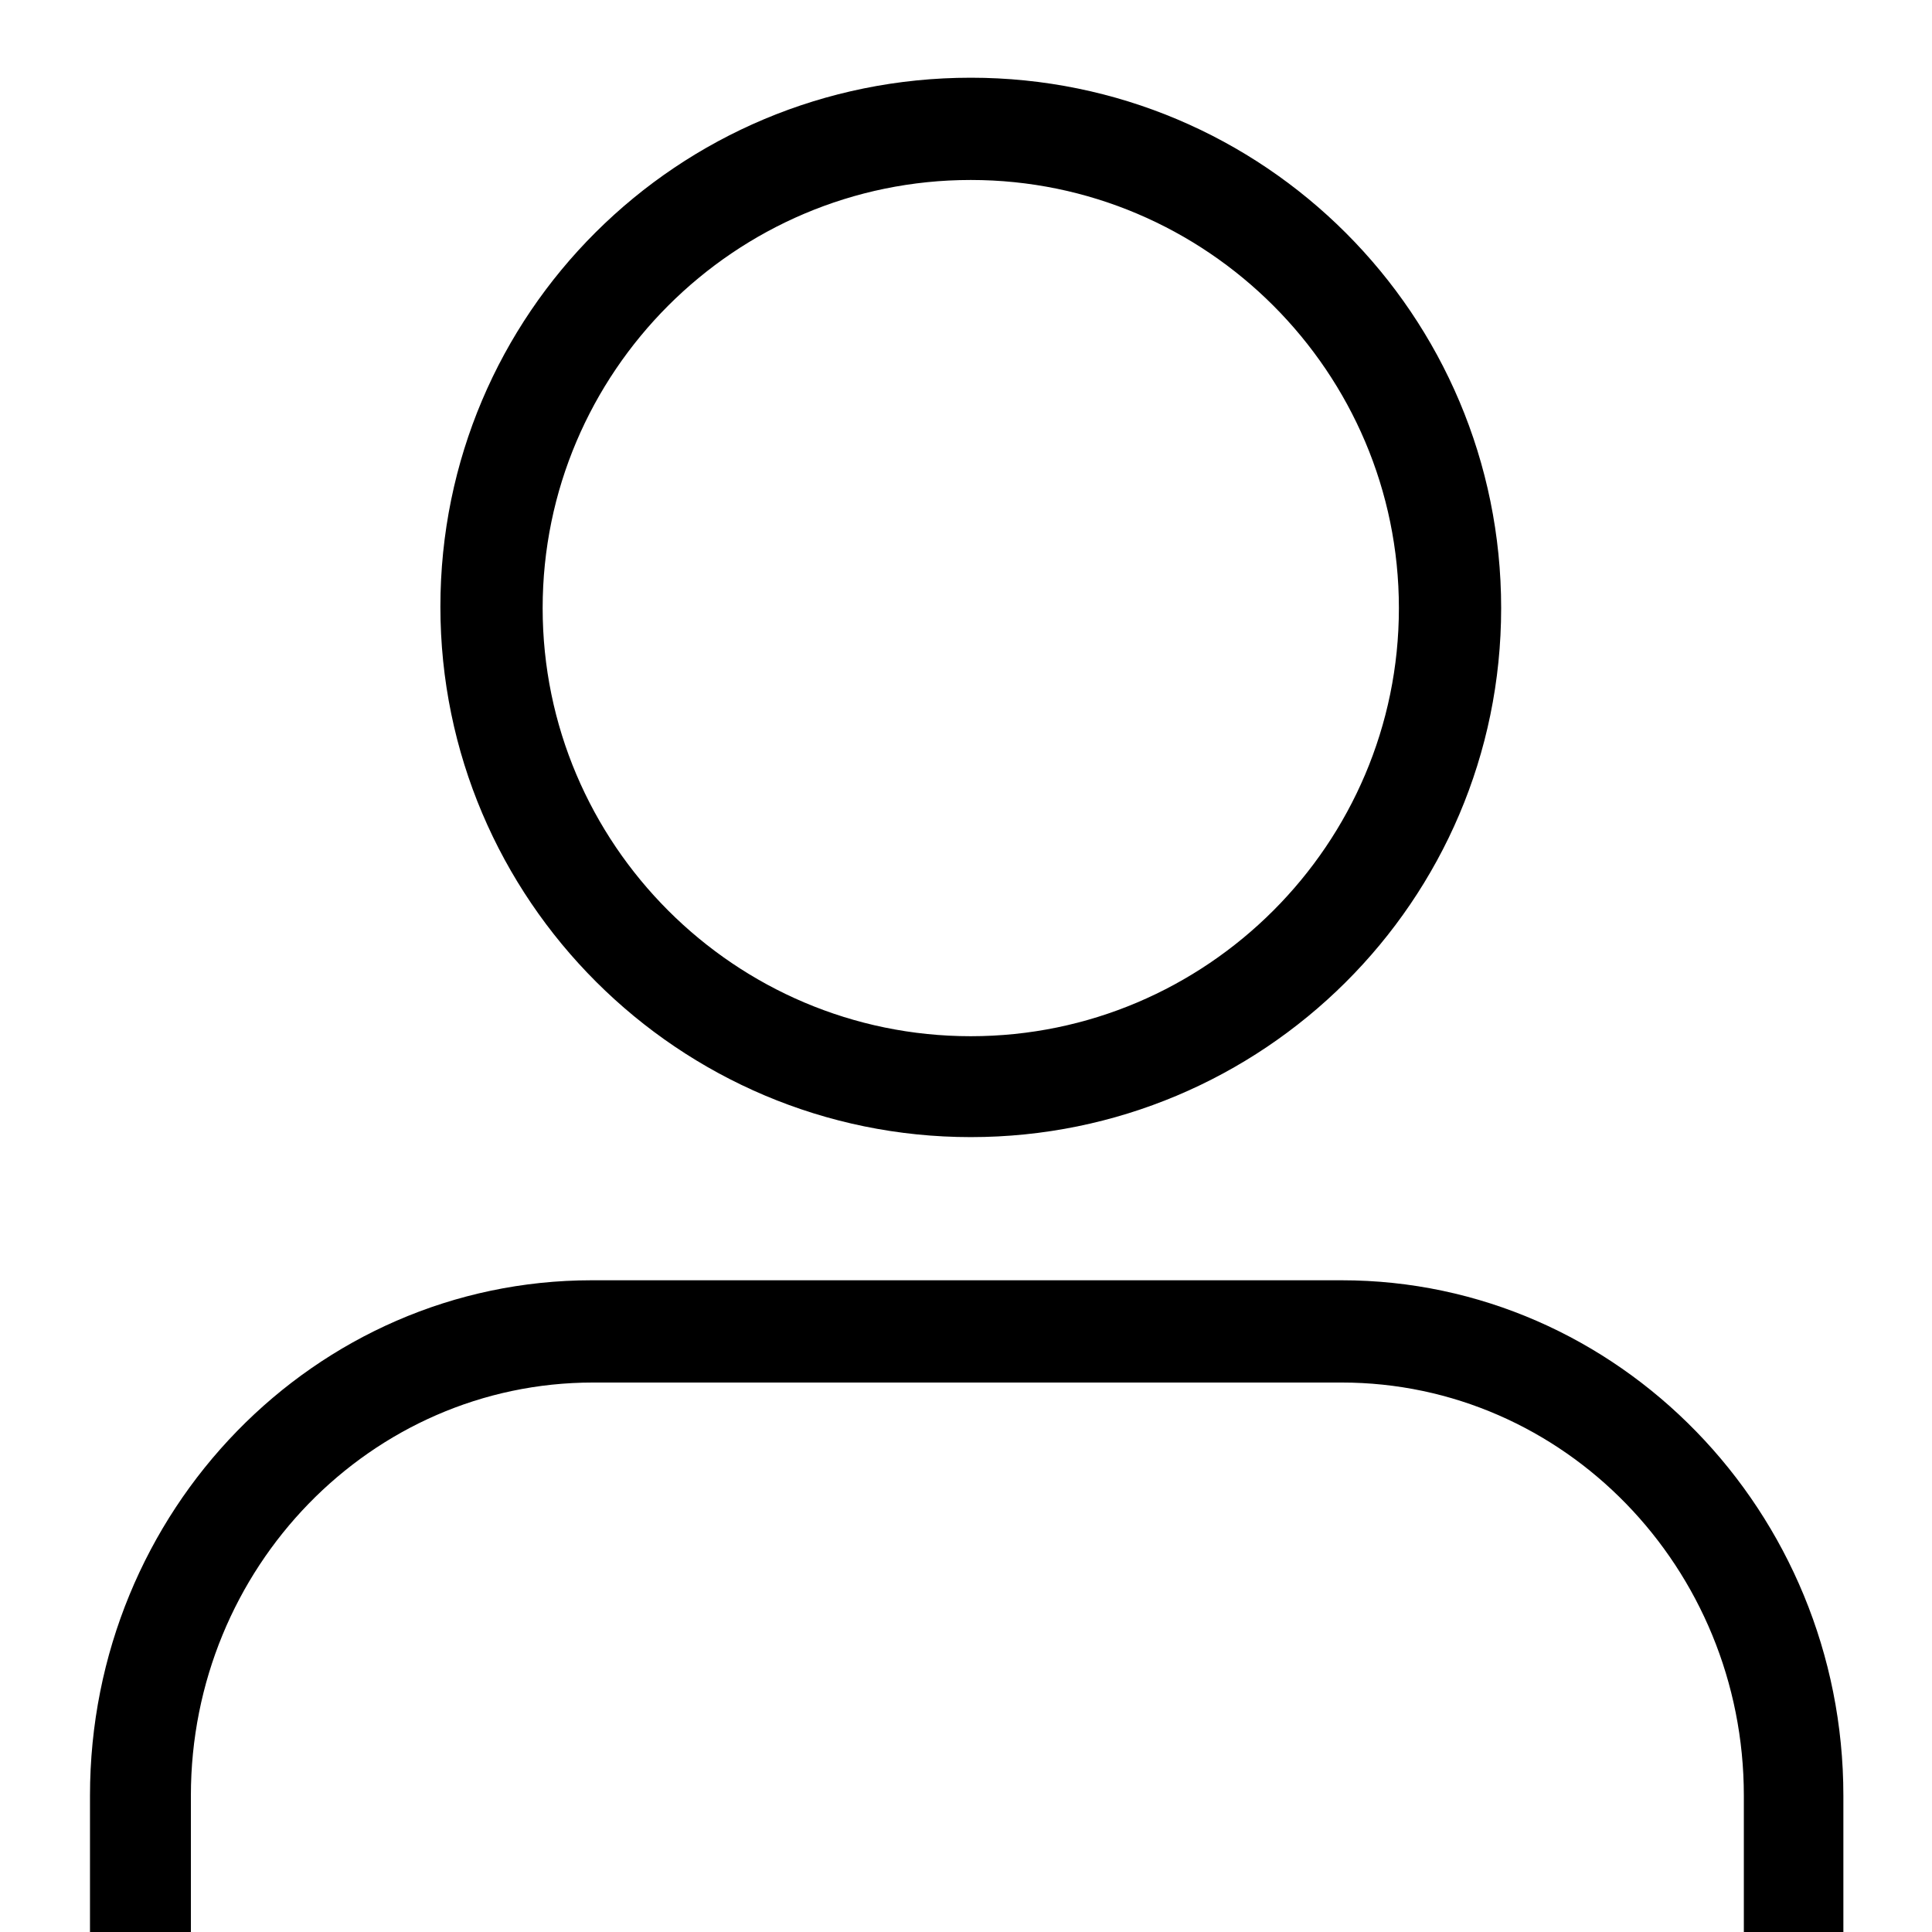
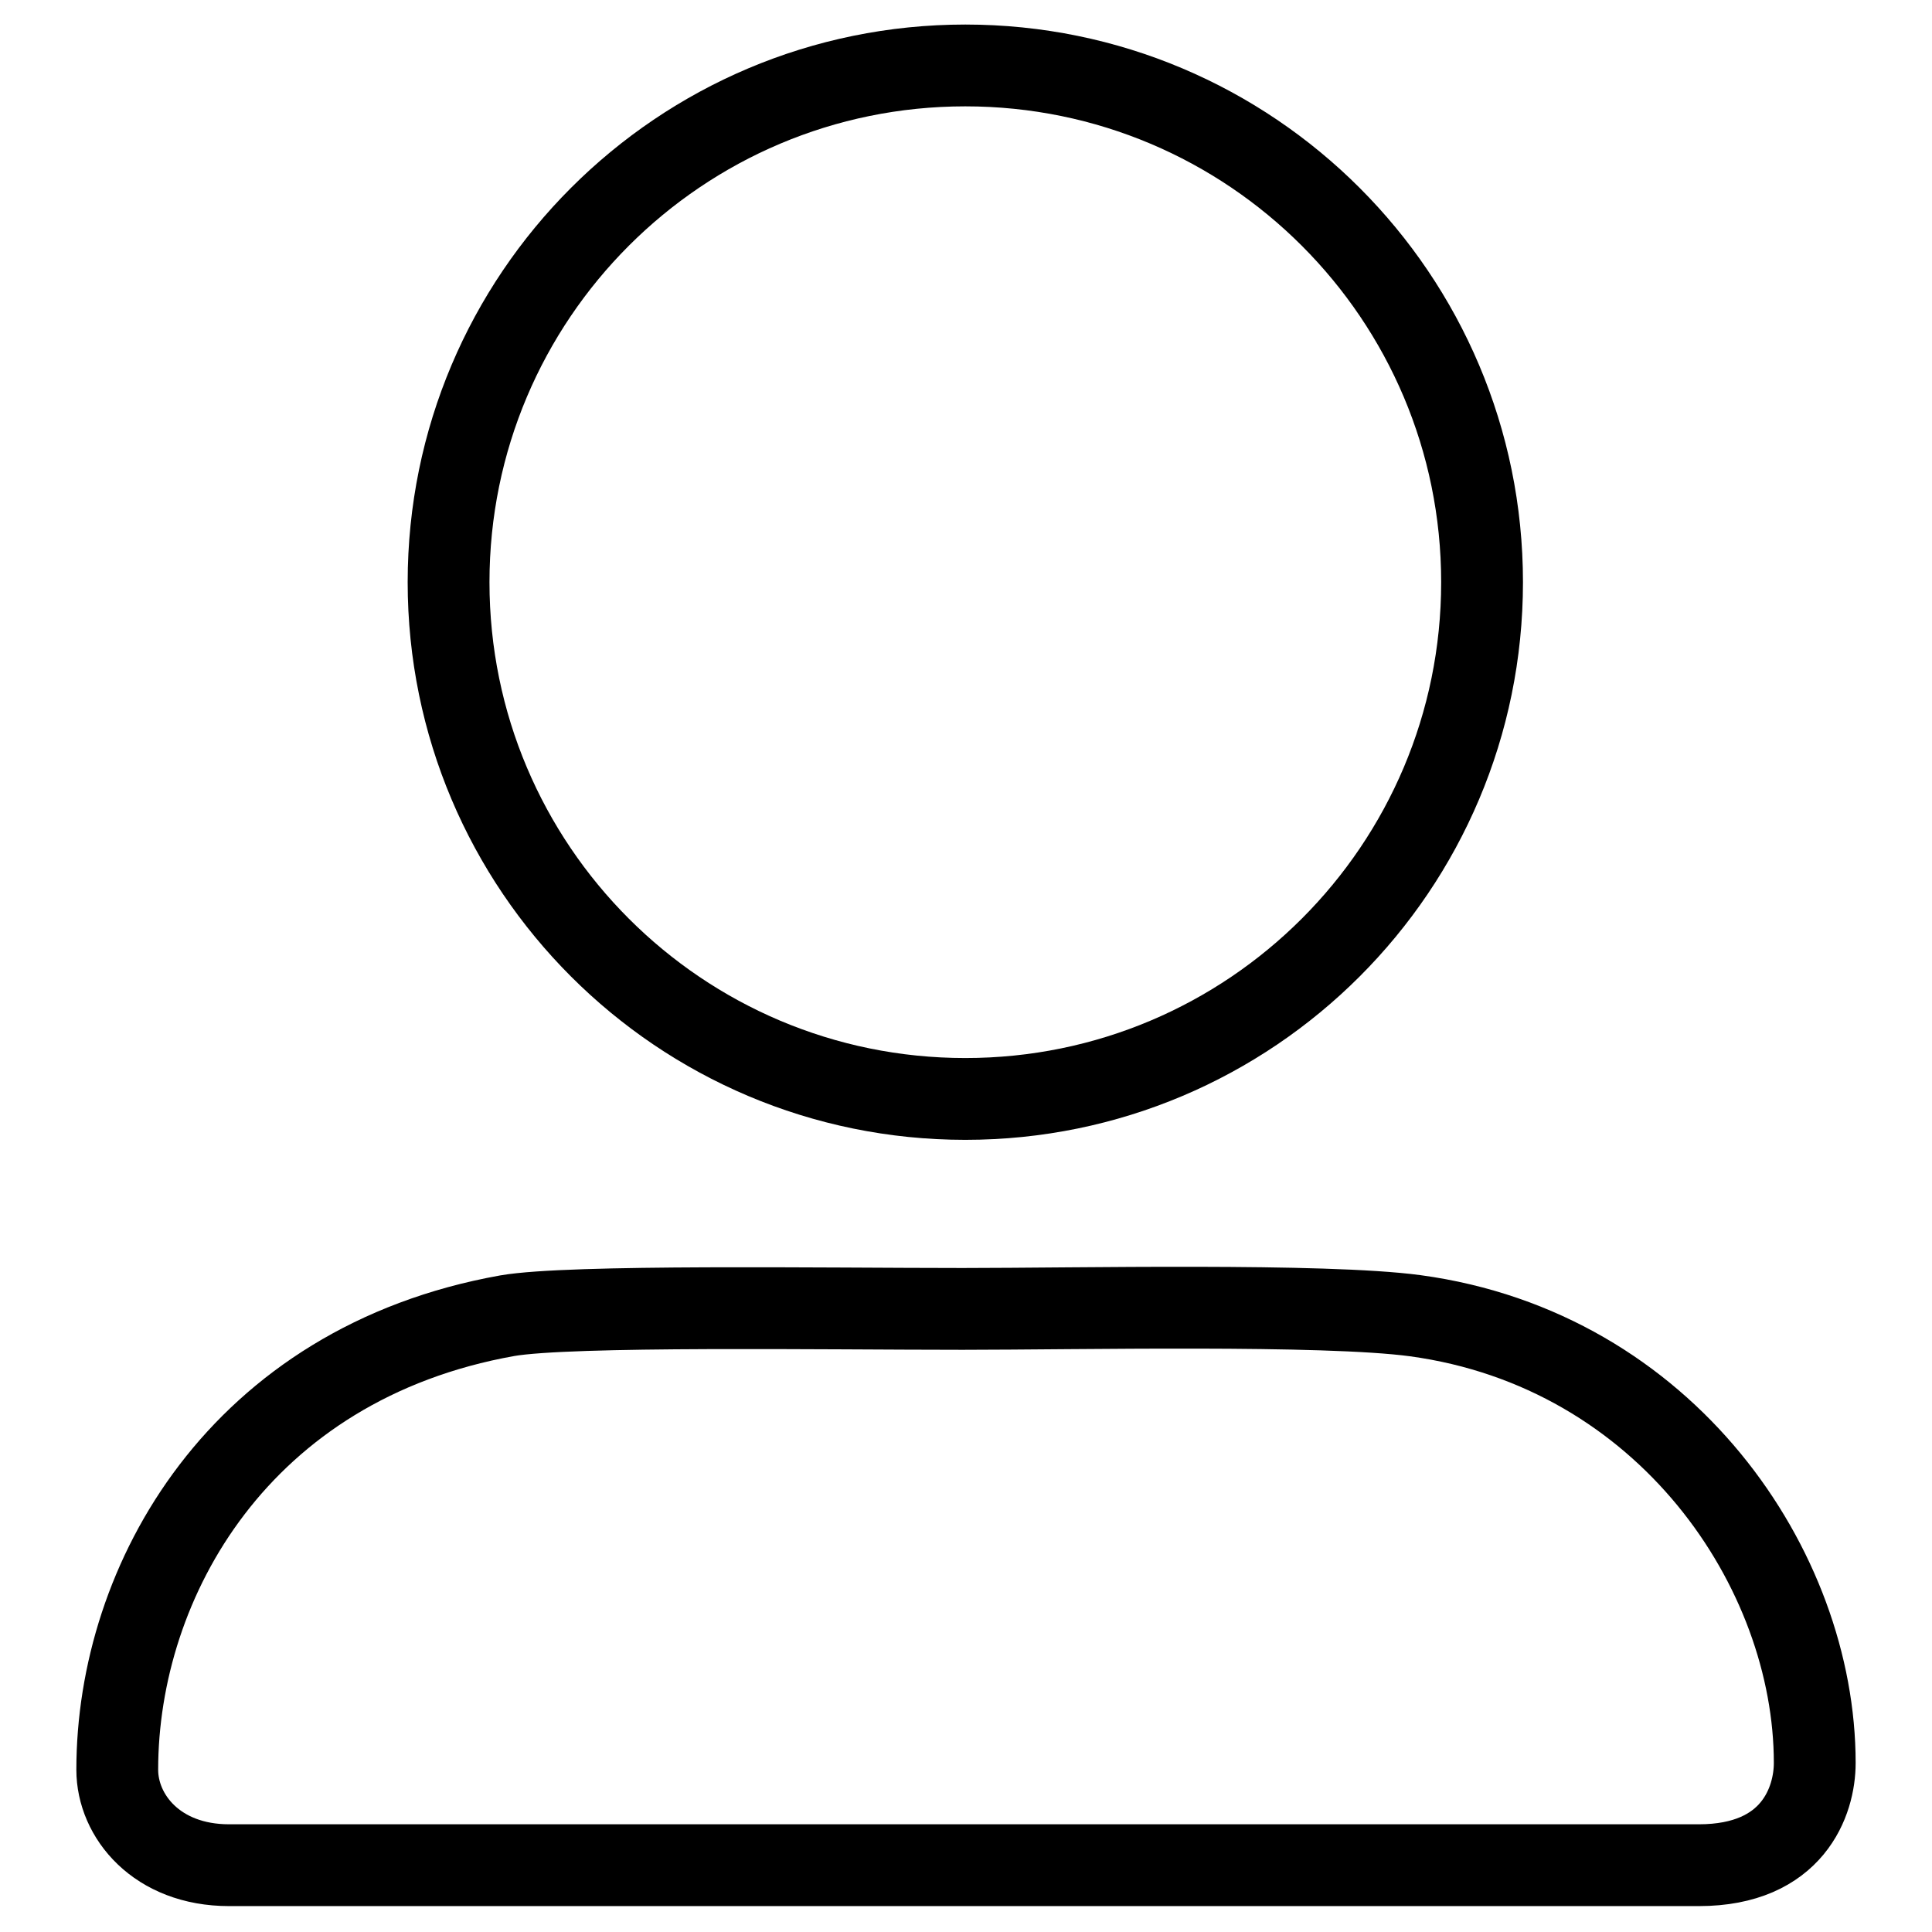
- <svg xmlns="http://www.w3.org/2000/svg" version="1.1" x="0px" y="0px" viewBox="0 0 141.7 141.7">
-   <path fill="currentColor" d="M71.2,83.4c-21.4,0-38.9-17.4-38.9-38.9S49.7,5.7,71.2,5.7s38.9,17.4,38.9,38.9S92.6,83.4,71.2,83.4z M71.2,13.2   c-17.3,0-31.4,14.1-31.4,31.4s14.1,31.4,31.4,31.4c17.3,0,31.4-14.1,31.4-31.4S88.5,13.2,71.2,13.2z" />
-   <path fill="currentColor" d="M14,131.7c0-16.7,13.2-30.3,29.5-30.3h54.9c16.3,0,29.5,13.6,29.5,30.3v10.1h7.3v-10.1c0-20.8-16.5-37.8-36.8-37.8H43.4   c-20.3,0-36.8,16.9-36.8,37.8v10.1H14V131.7z" />
+ <svg xmlns="http://www.w3.org/2000/svg" version="1.1" viewBox="0 0 141.7 141.7">
+   <g fill="none" stroke="currentColor" stroke-width="6">
+     <path d="M16.8,136.8c-5.3,0-8.2-3.6-8.2-7c0-13.9,9-29.8,28.6-33.3c4.6-0.8,23.4-0.5,33.4-0.5c8.3,0,26.5-0.4,33.2,0.5    c18.4,2.5,29.3,18.6,29.3,32.8c0,2.8-1.6,7.5-8.5,7.5C116.7,136.8,24.9,136.8,16.8,136.8z" />
+     <circle class="st1" cx="70.8" cy="42.7" r="37.9" />
+   </g>
</svg>
